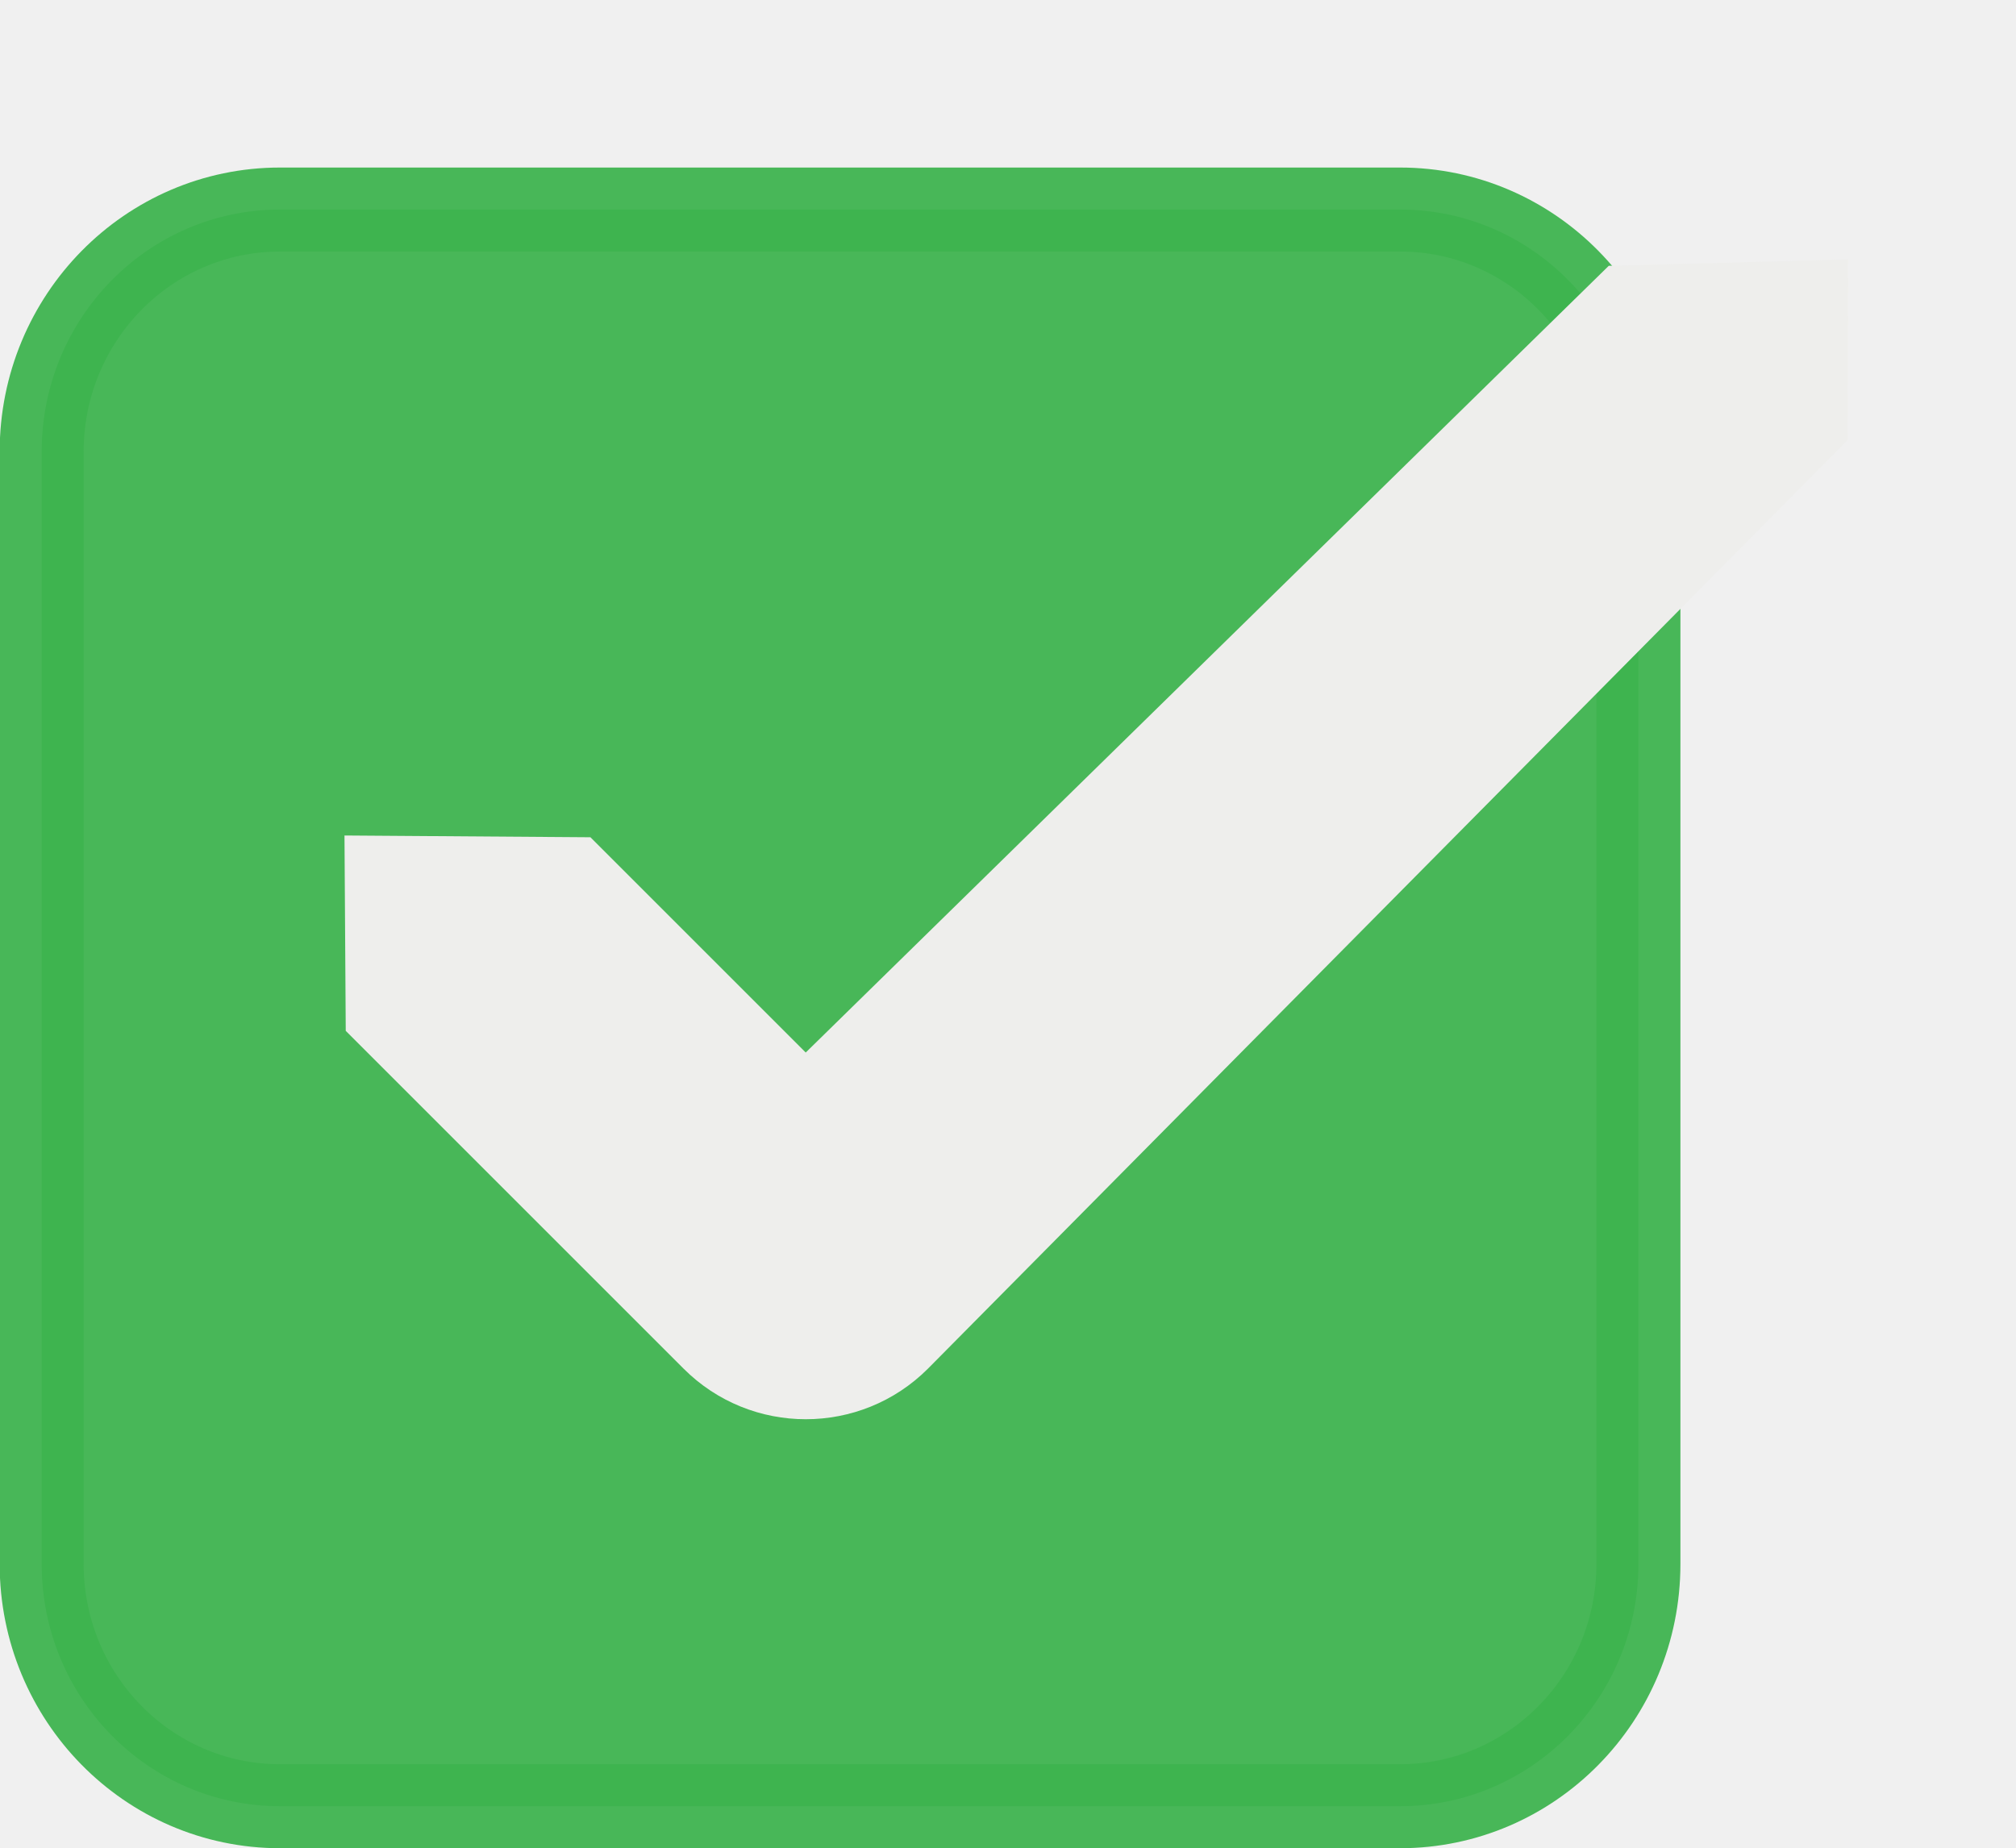
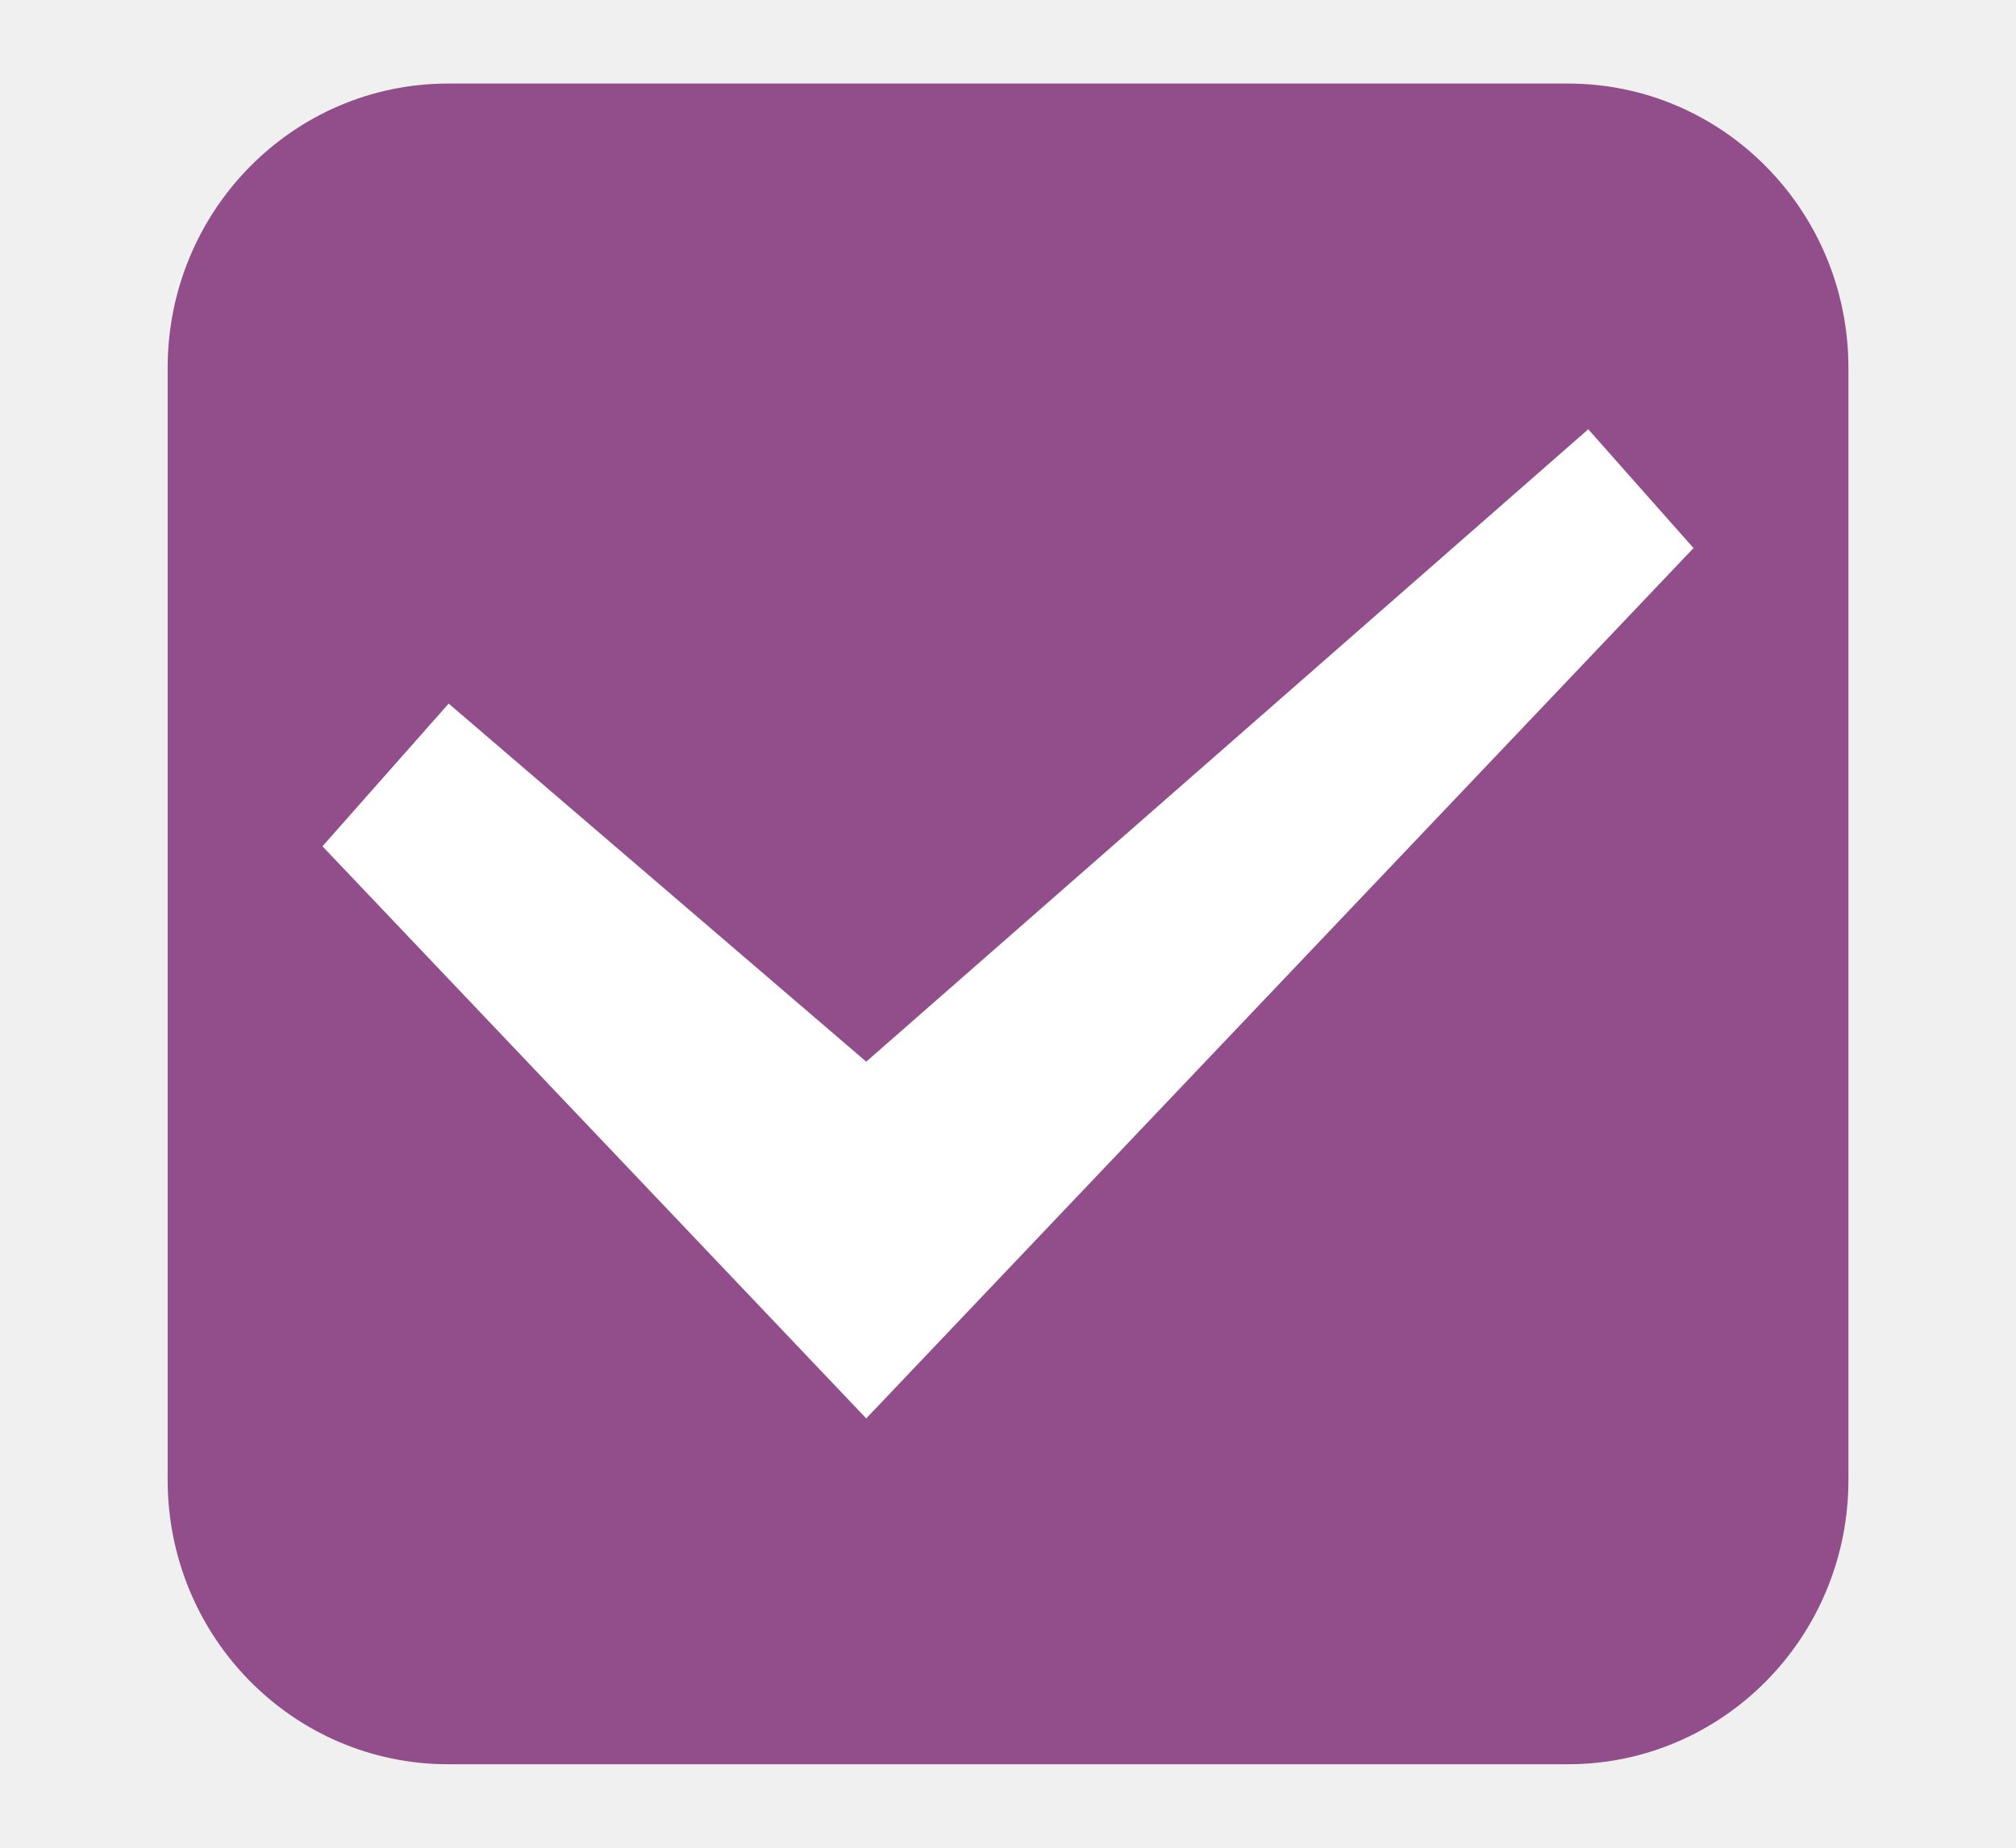
<svg xmlns="http://www.w3.org/2000/svg" xmlns:xlink="http://www.w3.org/1999/xlink" width="24" height="22" id="svg3199" version="1.1">
  <defs id="defs3201">
    <linearGradient id="linearGradient15404">
      <stop id="stop15406" offset="0" style="stop-color:#515151;stop-opacity:1" />
      <stop id="stop15408" offset="1" style="stop-color:#292929;stop-opacity:1" />
    </linearGradient>
    <linearGradient xlink:href="#linearGradient5872-5-1" id="linearGradient5891-0-4" gradientUnits="userSpaceOnUse" x1="205.841" y1="246.709" x2="206.748" y2="231.241" />
    <linearGradient id="linearGradient5872-5-1">
      <stop style="stop-color:#0b2e52;stop-opacity:1" offset="0" id="stop5874-4-4" />
      <stop style="stop-color:#1862af;stop-opacity:1" offset="1" id="stop5876-0-5" />
    </linearGradient>
    <linearGradient y2="-388.73" x2="-93.031" y1="-396.347" x1="-93.031" gradientTransform="matrix(1.591837,0,0,0.8571429,-256.5612,59.68542)" gradientUnits="userSpaceOnUse" id="linearGradient14219" xlink:href="#linearGradient15404" />
    <linearGradient id="linearGradient10013-4-63-6">
      <stop style="stop-color:#333333;stop-opacity:1;" offset="0" id="stop10015-2-76-1" />
      <stop style="stop-color:#292929;stop-opacity:1" offset="1" id="stop10017-46-15-8" />
    </linearGradient>
    <linearGradient id="linearGradient10597-5">
      <stop style="stop-color:#16191a;stop-opacity:1;" offset="0" id="stop10599-2" />
      <stop style="stop-color:#2b3133;stop-opacity:1" offset="1" id="stop10601-5" />
    </linearGradient>
    <linearGradient y2="-322.164" x2="921.225" y1="-330.051" x1="921.328" gradientTransform="matrix(1.591837,0,0,0.8571429,-1456.546,275.4519)" gradientUnits="userSpaceOnUse" id="linearGradient15374" xlink:href="#linearGradient10013-4-63-6" />
    <linearGradient gradientTransform="translate(-1199.985,216.3805)" y2="-227.08" x2="1203.918" y1="-217.567" x1="1203.918" gradientUnits="userSpaceOnUse" id="linearGradient15376" xlink:href="#linearGradient10597-5" />
    <linearGradient id="linearGradient5581-5-2-4-6-8-7-35-8">
      <stop id="stop5583-0-92-8-0-7-6-5-1" offset="0" style="stop-color:#454c4c;stop-opacity:1;" />
      <stop style="stop-color:#393f3f;stop-opacity:1;" offset="0.4" id="stop5585-4-7-2-7-9-9-92-0" />
      <stop id="stop5587-6-7-2-0-3-1-21-5" offset="1" style="stop-color:#2d3232;stop-opacity:1;" />
    </linearGradient>
  </defs>
  <g id="layer1" transform="translate(-342.5,-521.3622)">
-     <rect ry="2.884" style="color:#000000;display:inline;overflow:visible;visibility:visible;fill:#3eb34f;fill-opacity:0.941;stroke:#3eb34f;stroke-width:1;stroke-linecap:butt;stroke-linejoin:round;stroke-miterlimit:4;stroke-dasharray:none;stroke-dashoffset:0;stroke-opacity:0.941;marker:none;enable-background:accumulate" id="rect11803" width="19.009" height="19.011" x="342.996" y="523.857" rx="2.838" />
+     <rect ry="2.884" style="color:#000000;display:inline;overflow:visible;visibility:visible;fill:#924d8b;fill-opacity:1;stroke:#924d8b;stroke-width:1;stroke-linecap:butt;stroke-linejoin:round;stroke-miterlimit:4;stroke-dasharray:none;stroke-dashoffset:0;stroke-opacity:1;marker:none;enable-background:accumulate" id="rect11803" width="19.009" height="19.011" x="344.996" y="522.857" rx="2.838" />
    <rect style="color:#000000;fill:none;stroke:none;stroke-width:2;marker:none;visibility:visible;display:inline;overflow:visible;enable-background:accumulate" id="rect17347" width="21.944" height="21.944" x="342.299" y="521.584" />
-     <path style="font-size:medium;font-style:normal;font-variant:normal;font-weight:normal;font-stretch:normal;text-indent:0;text-align:start;text-decoration:none;line-height:normal;letter-spacing:normal;word-spacing:normal;text-transform:none;direction:ltr;block-progression:tb;writing-mode:lr-tb;text-anchor:start;baseline-shift:baseline;color:#000000;fill:#eeeeec;fill-opacity:1;stroke:none;stroke-width:3;marker:none;visibility:visible;display:inline;overflow:visible;enable-background:accumulate;font-family:sans-serif;-inkscape-font-specification:sans-serif" d="m 361.652,524.527 -9.56,9.367 -2.563,-2.563 -2.928,-0.021 0.015,2.326 4.022,4.022 c 0.803,0.803 2.106,0.803 2.909,0 l 10.95,-11.058 0.003,-2.15 z" id="path12830-4-17-0" />
+     <polygon transform="matrix(1.790706,0,0,1.790706,341.6203,519.0004)" id="path6712" points="11.75,4.963 11.05,4.173 11.05,4.173 10.984,4.231 6.25,8.378 3.474,5.997 2.635,6.946 6.25,10.75 " style="display:inline;opacity:1;fill:#ffffff;fill-rule:evenodd;stroke:none;stroke-width:1" />
  </g>
</svg>
